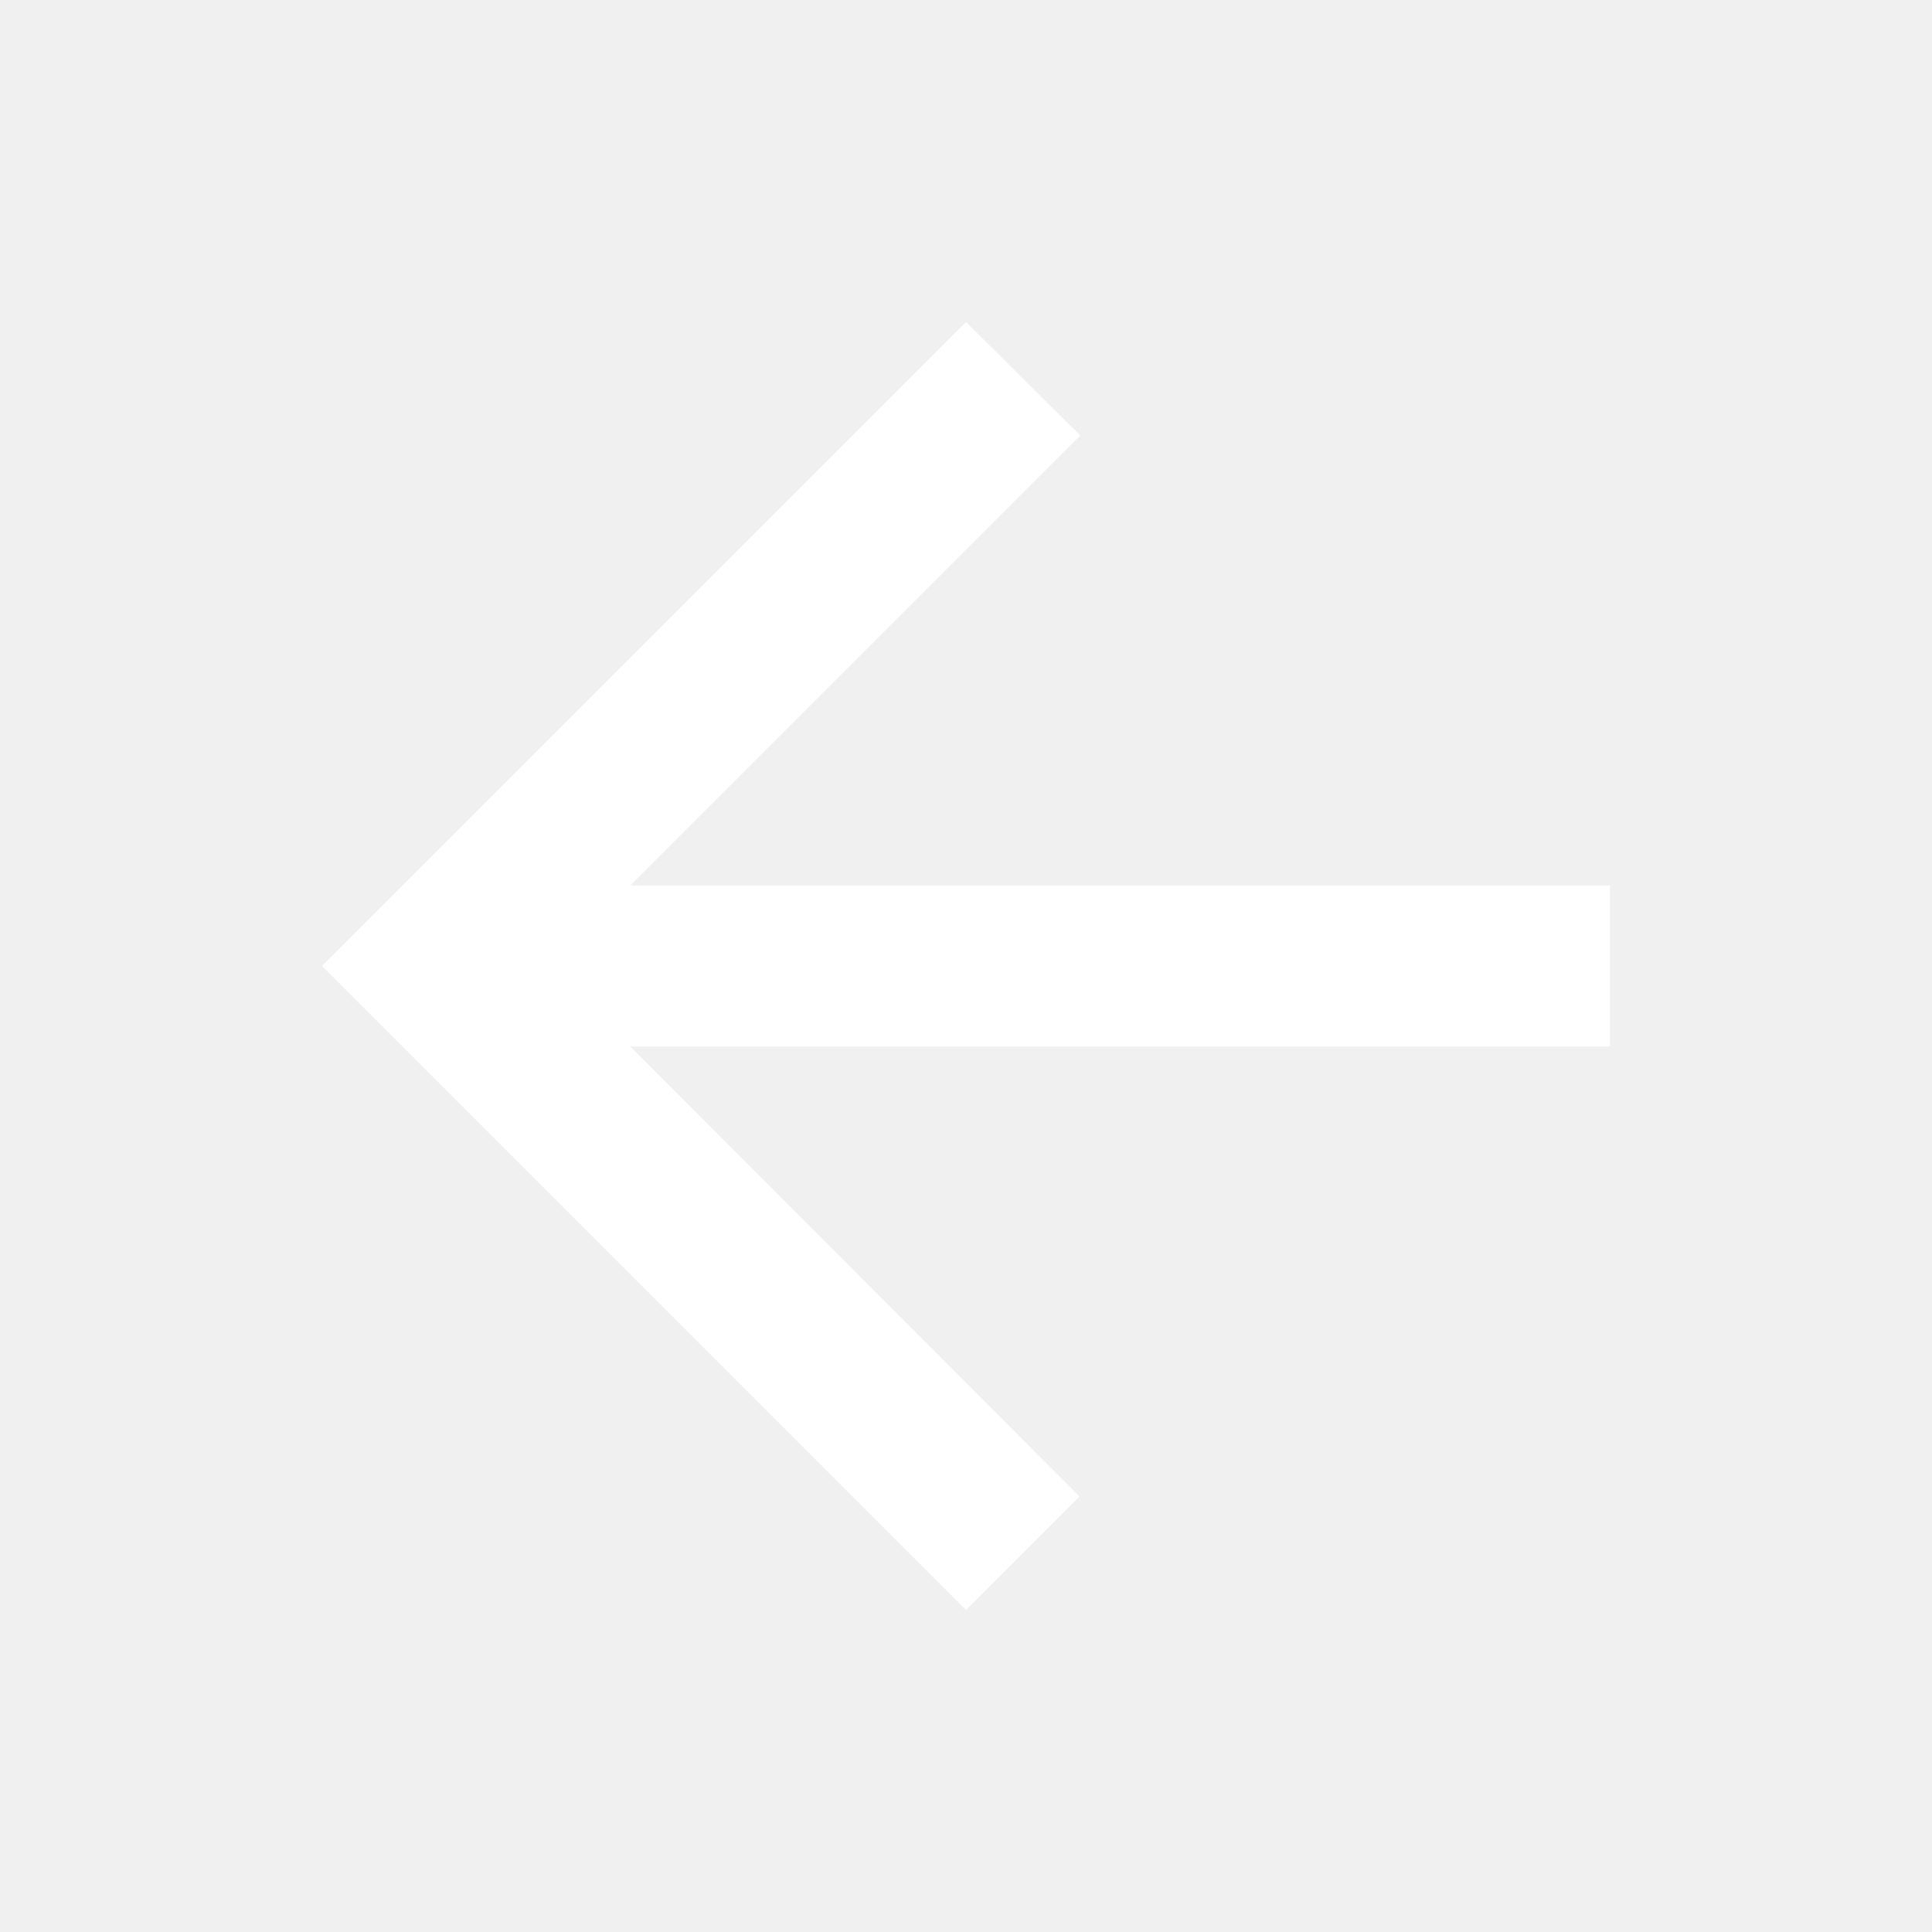
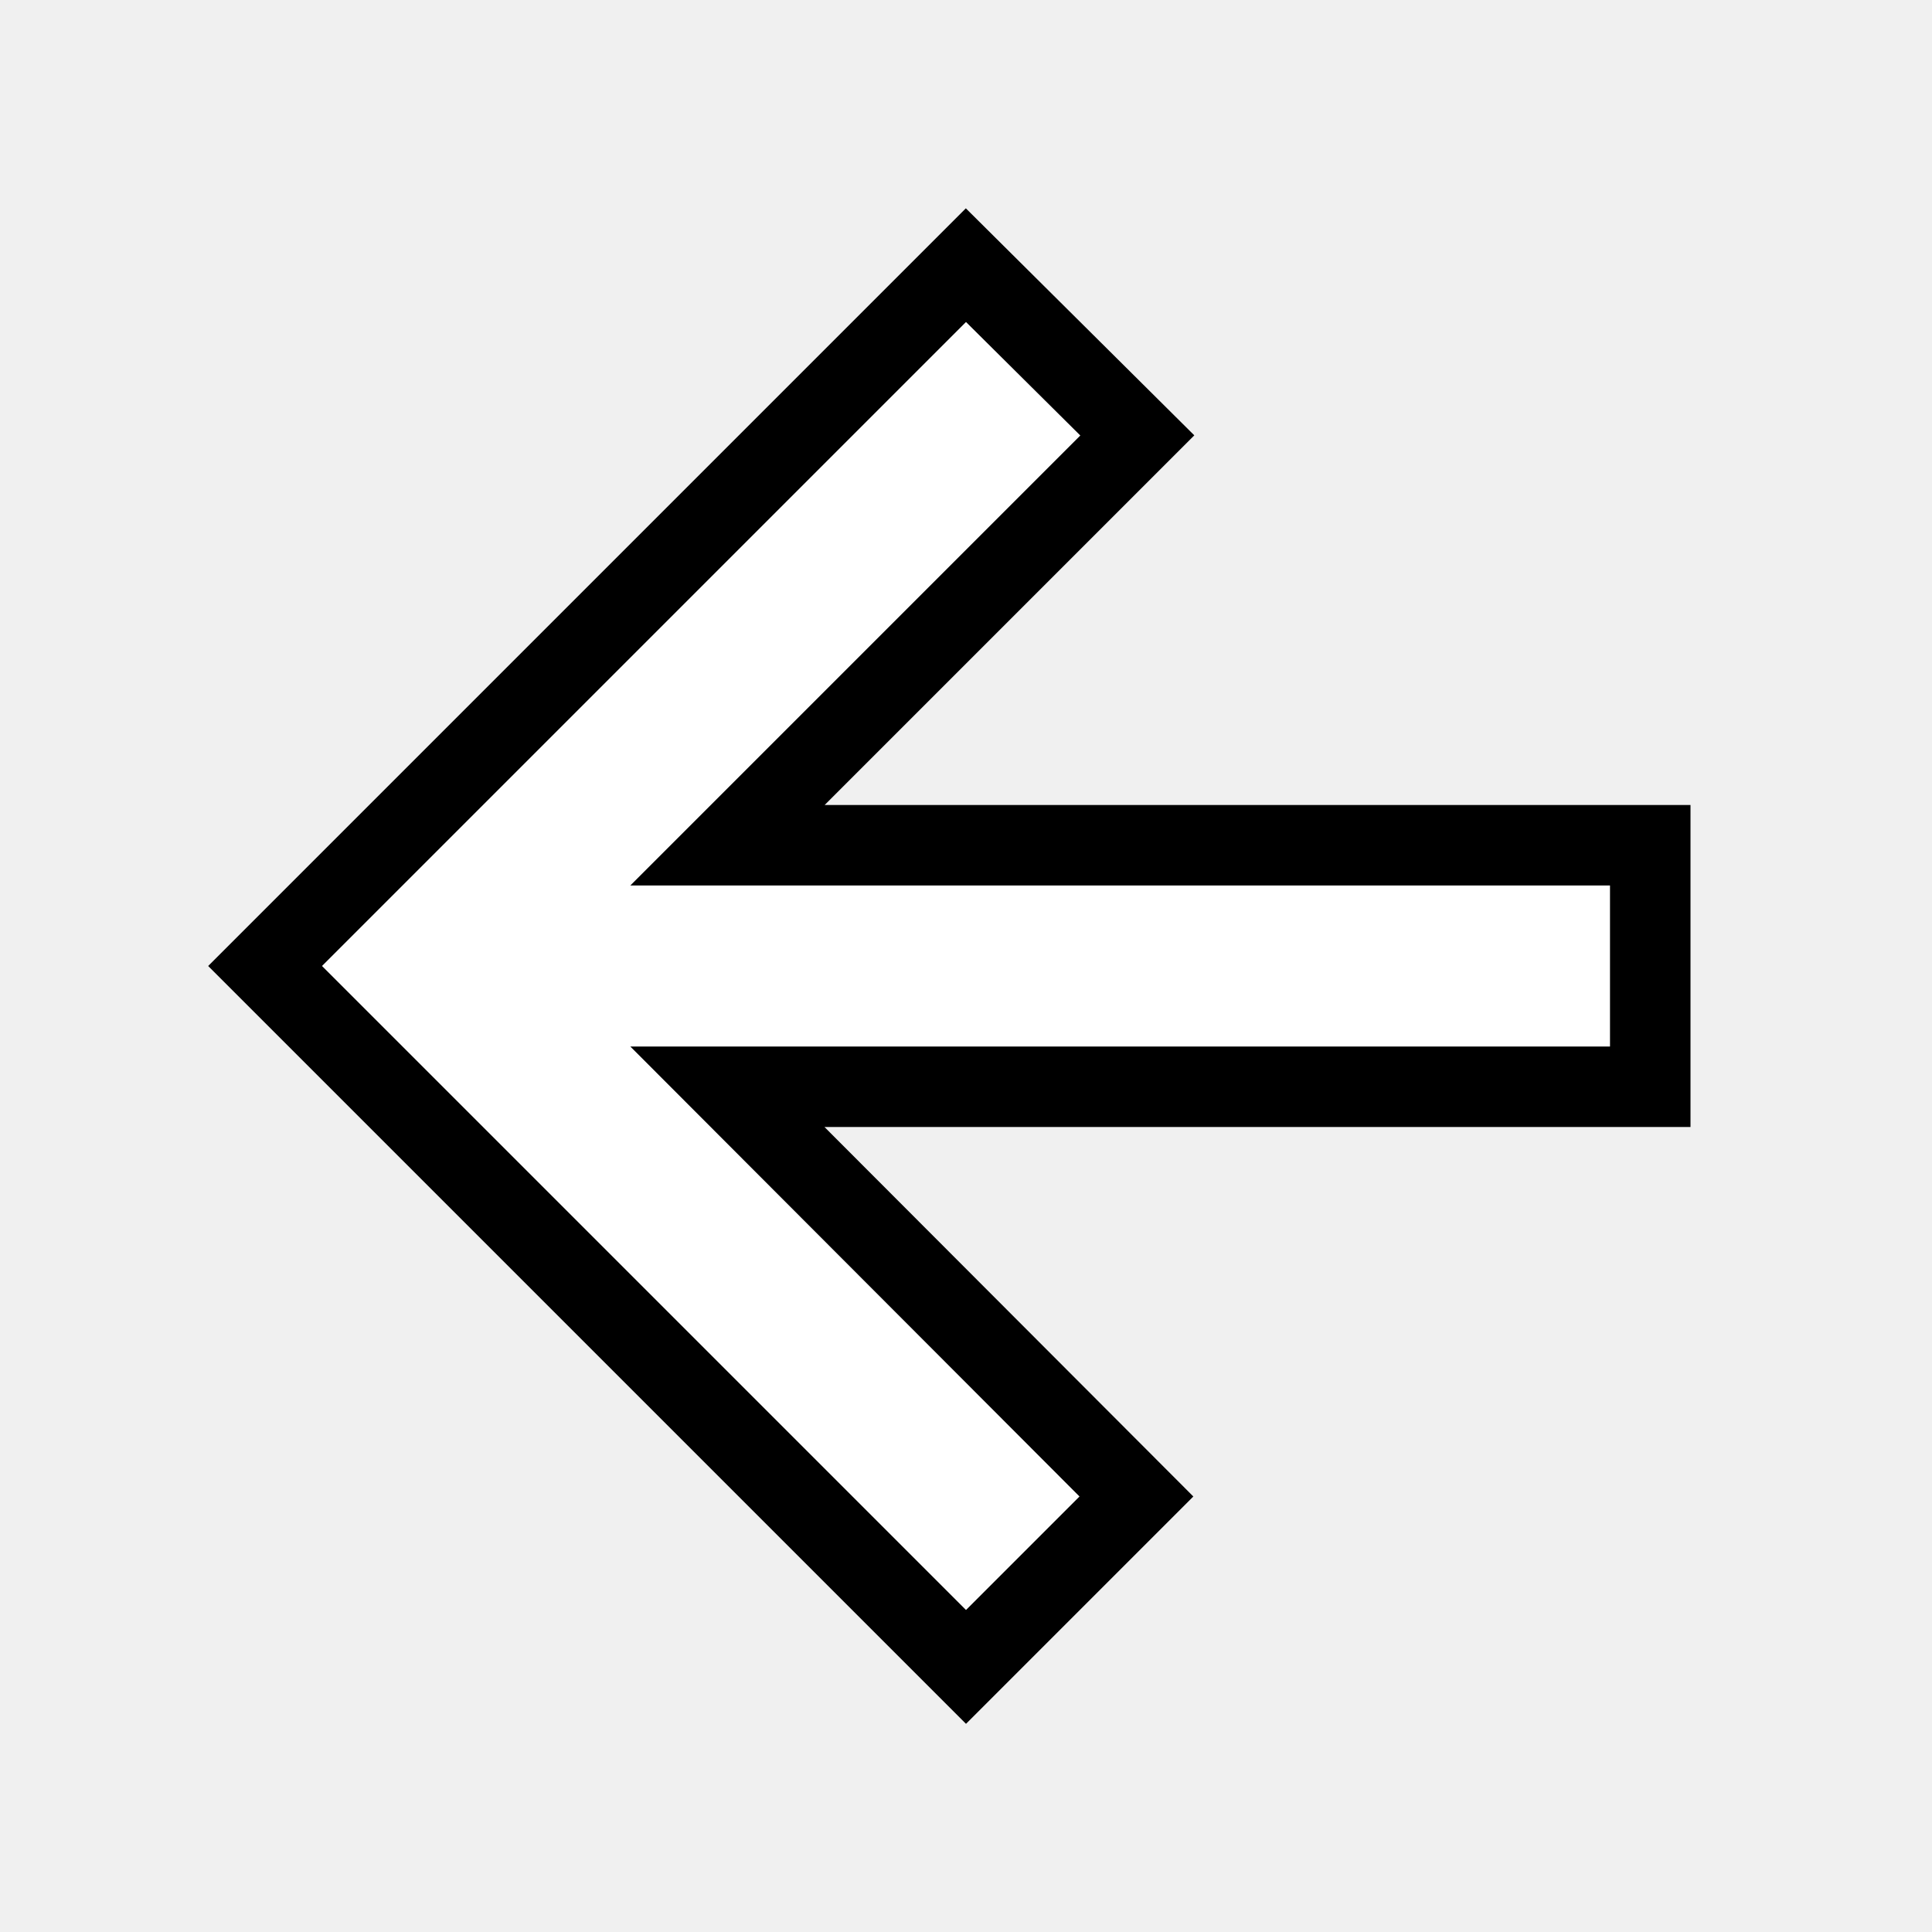
- <svg xmlns="http://www.w3.org/2000/svg" height="24px" viewBox="0 0 24 24" width="24px" fill="#FFFFFF">
-   <path d="M0 0h24v24H0V0z" fill="none" />
-   <path d="M20 11H7.83l5.59-5.59L12 4l-8 8 8 8 1.41-1.41L7.83 13H20v-2z" />
+ <svg xmlns="http://www.w3.org/2000/svg" height="24px" viewBox="0 0 24 24" width="24px" fill="#FFFFFF" version="1.1" id="svg6">
+   <defs id="defs10" />
+   <path d="M0 0h24v24H0V0z" fill="none" id="path2" />
+   <g id="path4">
+     <path style="color:#000000;fill:#000000;-inkscape-stroke:none;paint-order:stroke fill markers" d="M 11.998,2.588 2.586,12 12,21.414 14.824,18.59 10.242,14 H 21 v -4 h -1 -9.756 l 4.592,-4.592 z m 0.004,2.824 L 5.418,12 7.611,14.197 5.416,12 Z" id="path824" />
+     <path style="color:#000000;fill:#ffffff;stroke-width:2;-inkscape-stroke:none;paint-order:stroke fill markers" d="M 20,11 H 7.83 L 13.42,5.41 12,4 4,12 12,20 13.41,18.59 7.83,13 H 20 Z" id="path826" />
+   </g>
</svg>
